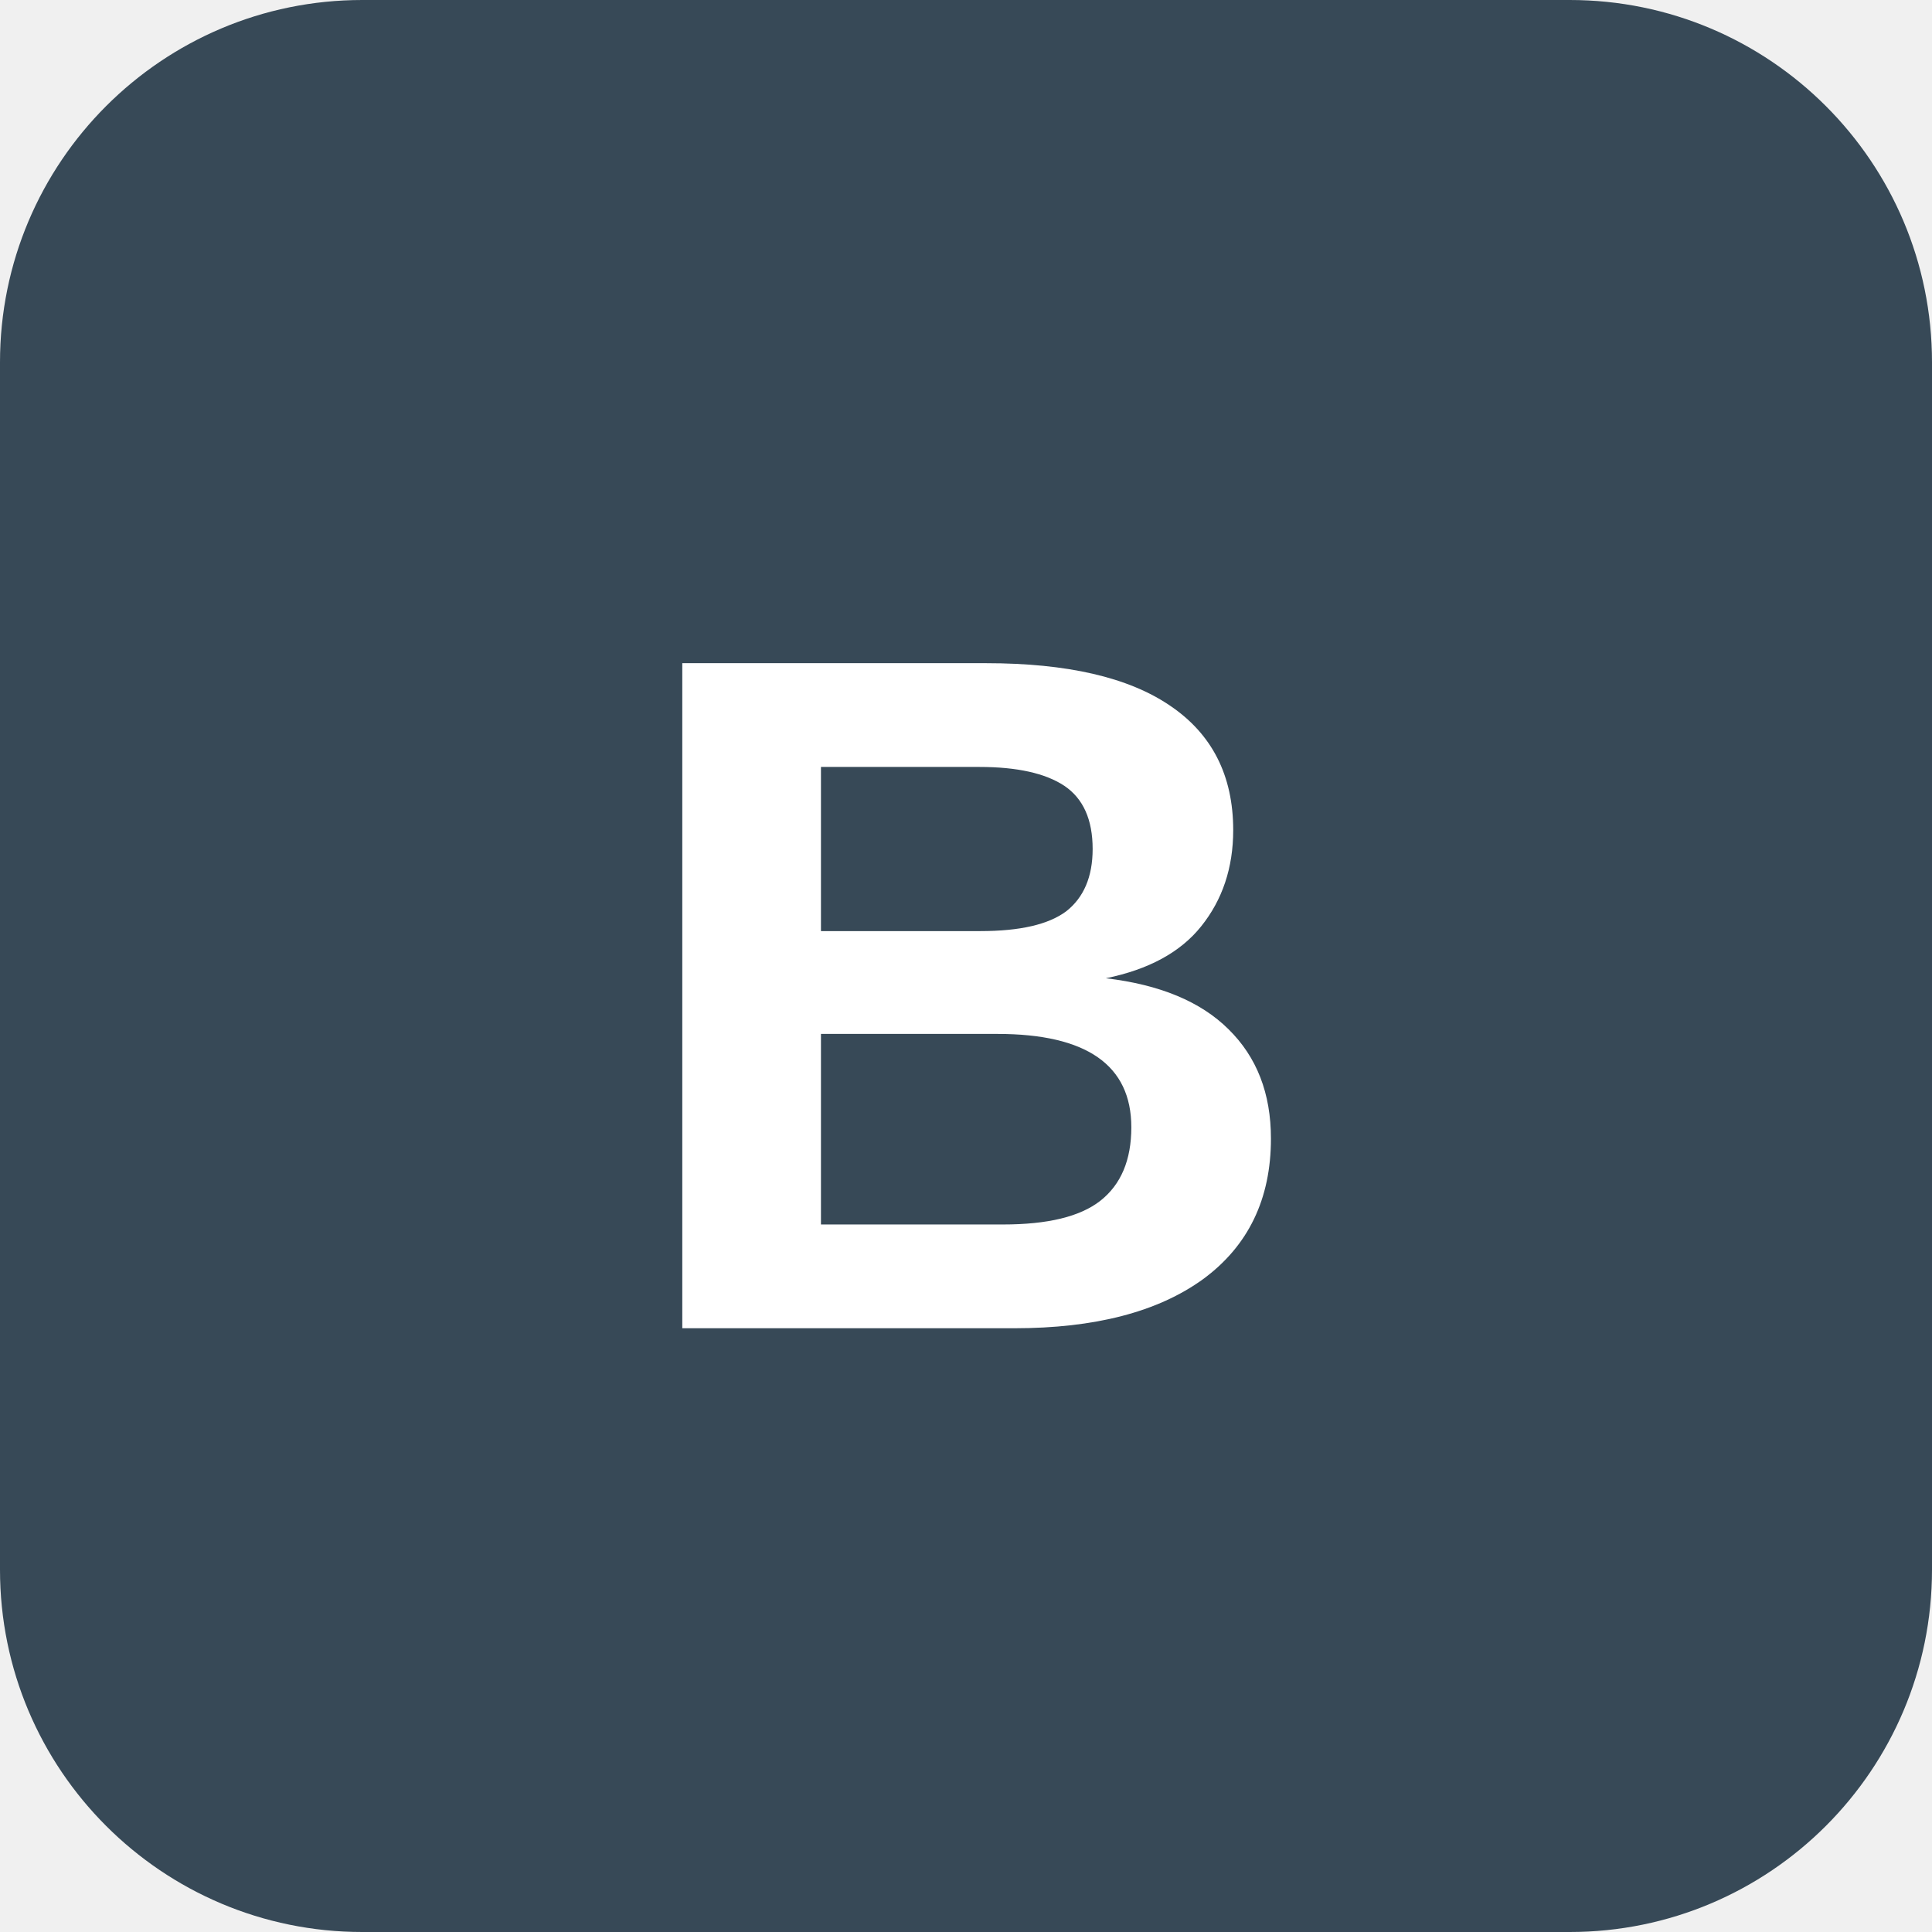
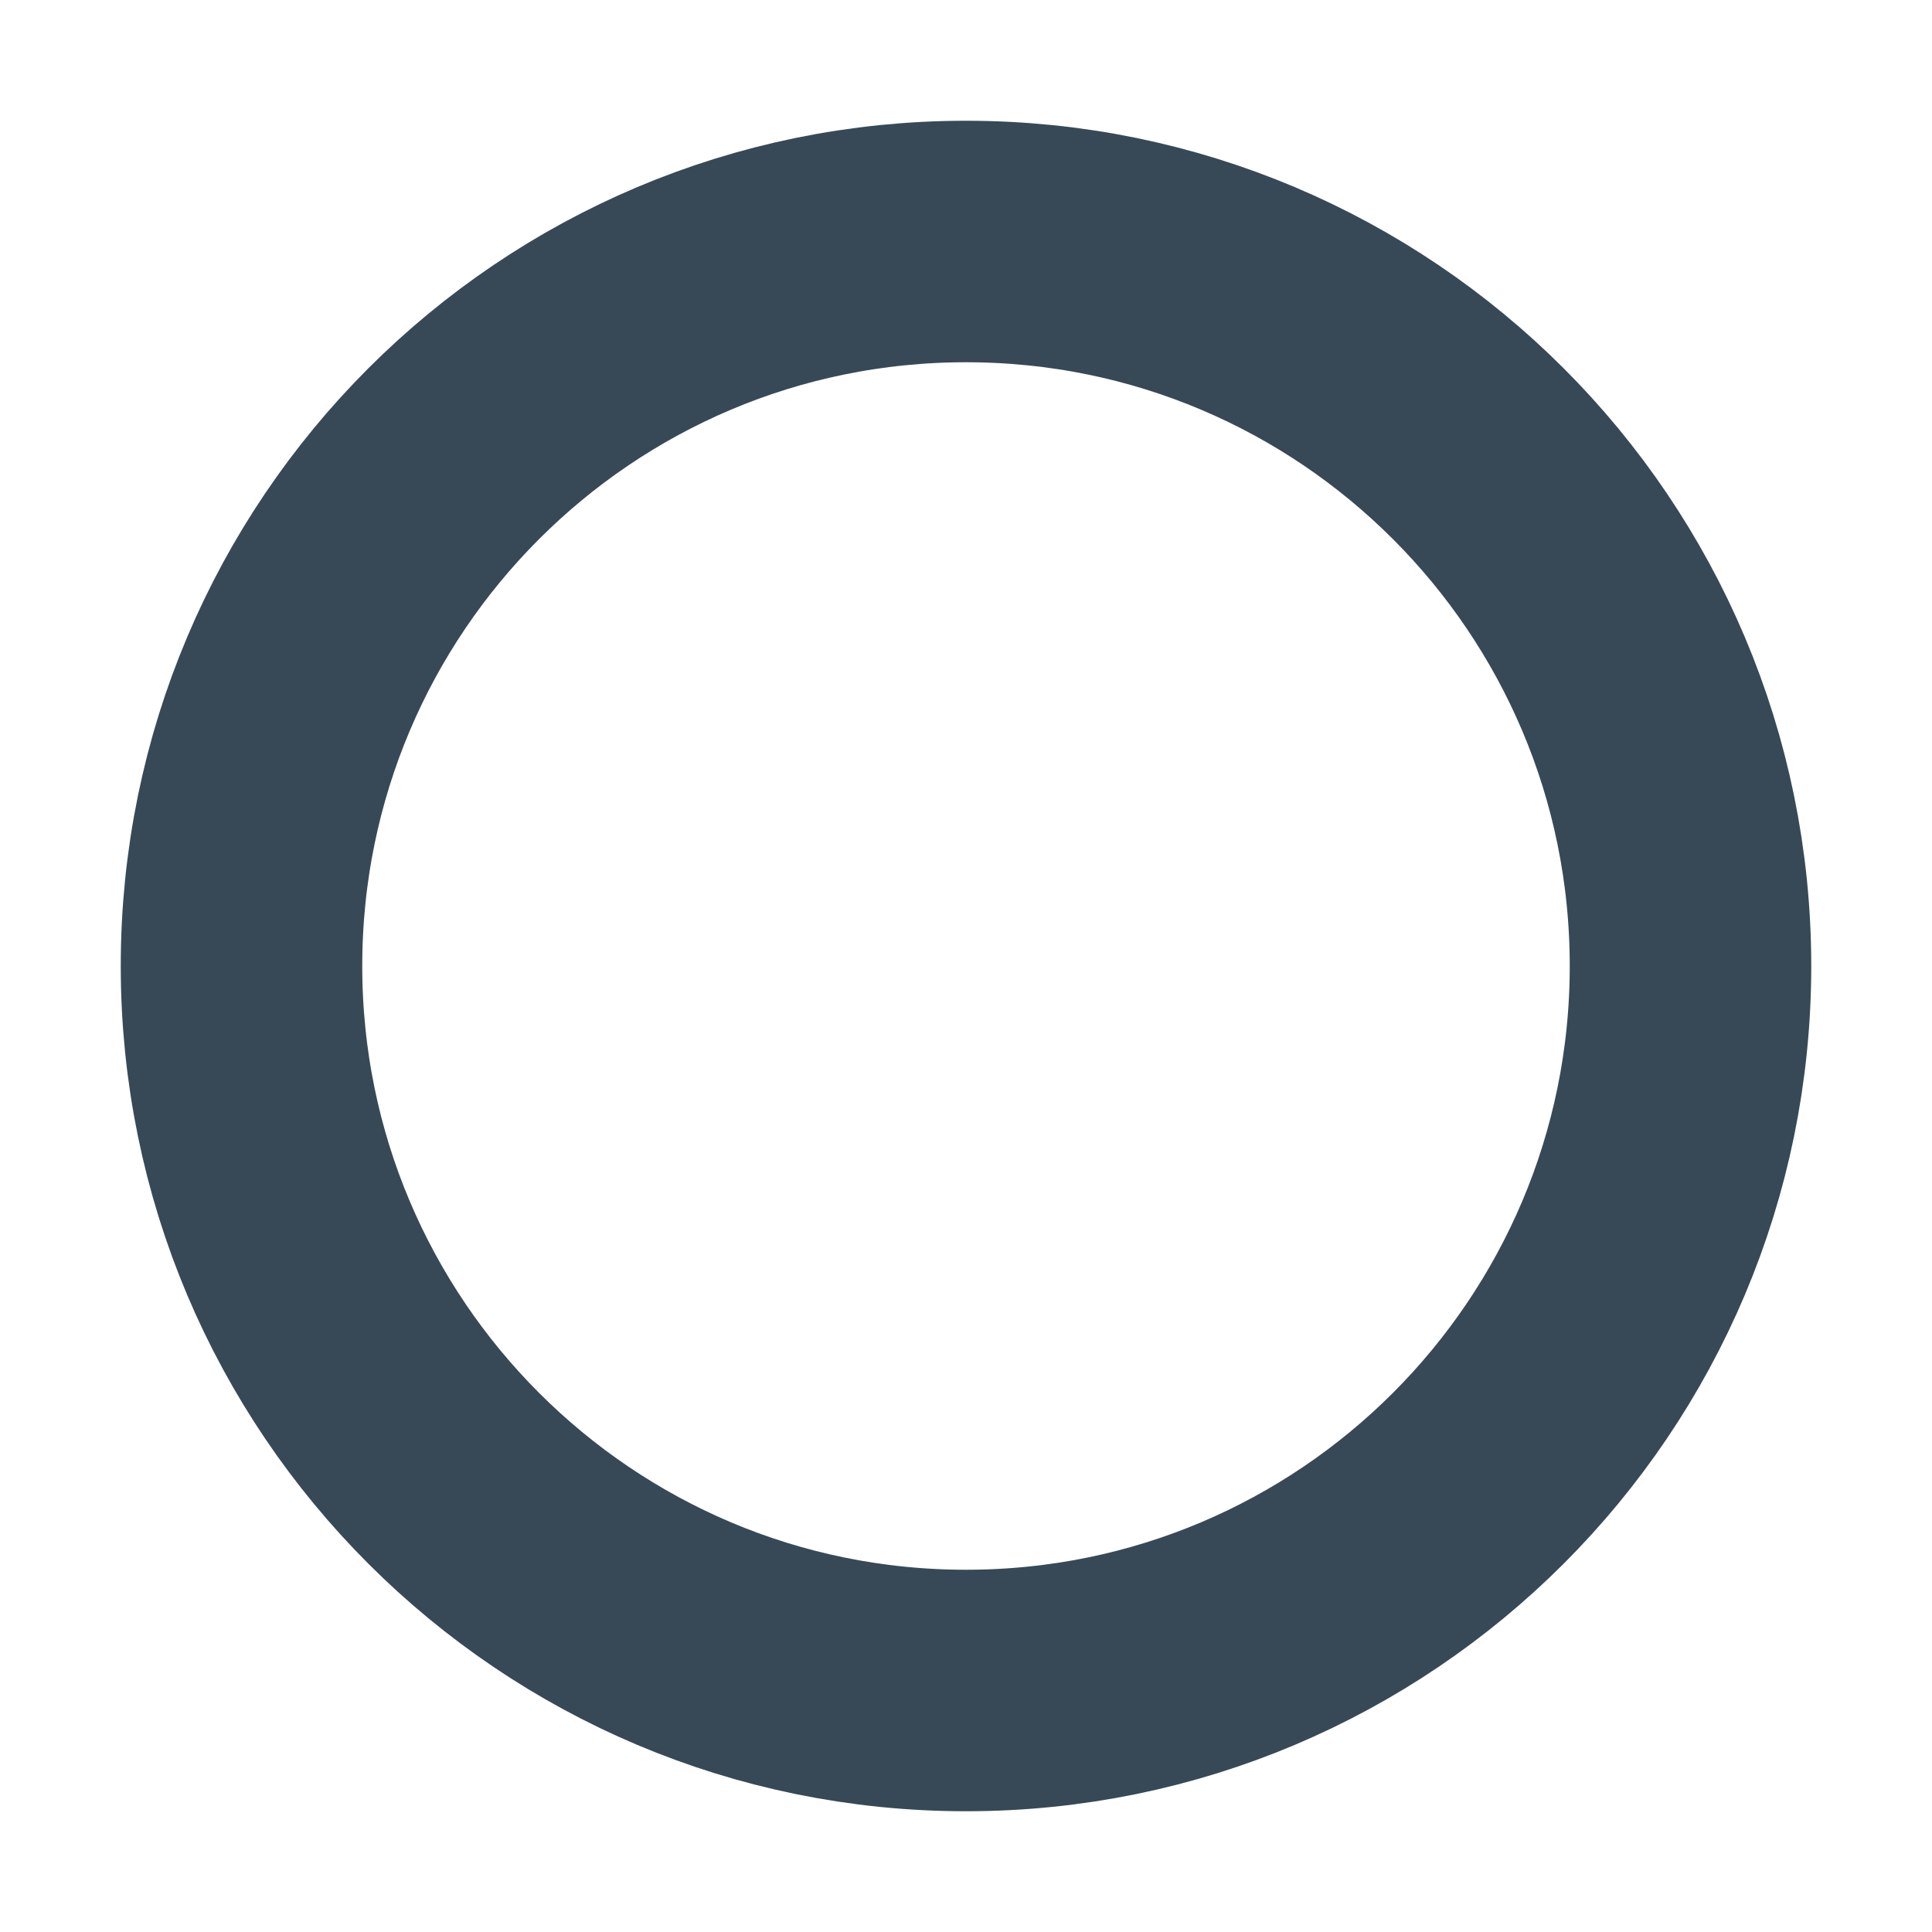
<svg xmlns="http://www.w3.org/2000/svg" width="32" height="32" viewBox="0 0 32 32" fill="none">
-   <rect width="32" height="32" rx="6" fill="#374957" />
-   <text x="16" y="22" font-family="Arial, sans-serif" font-size="16" font-weight="bold" text-anchor="middle" fill="white">B</text>
+   <rect width="32" height="32" fill="white" />
+   <circle cx="16" cy="16" r="12" fill="none" stroke="#374957" stroke-width="4" />
</svg>
